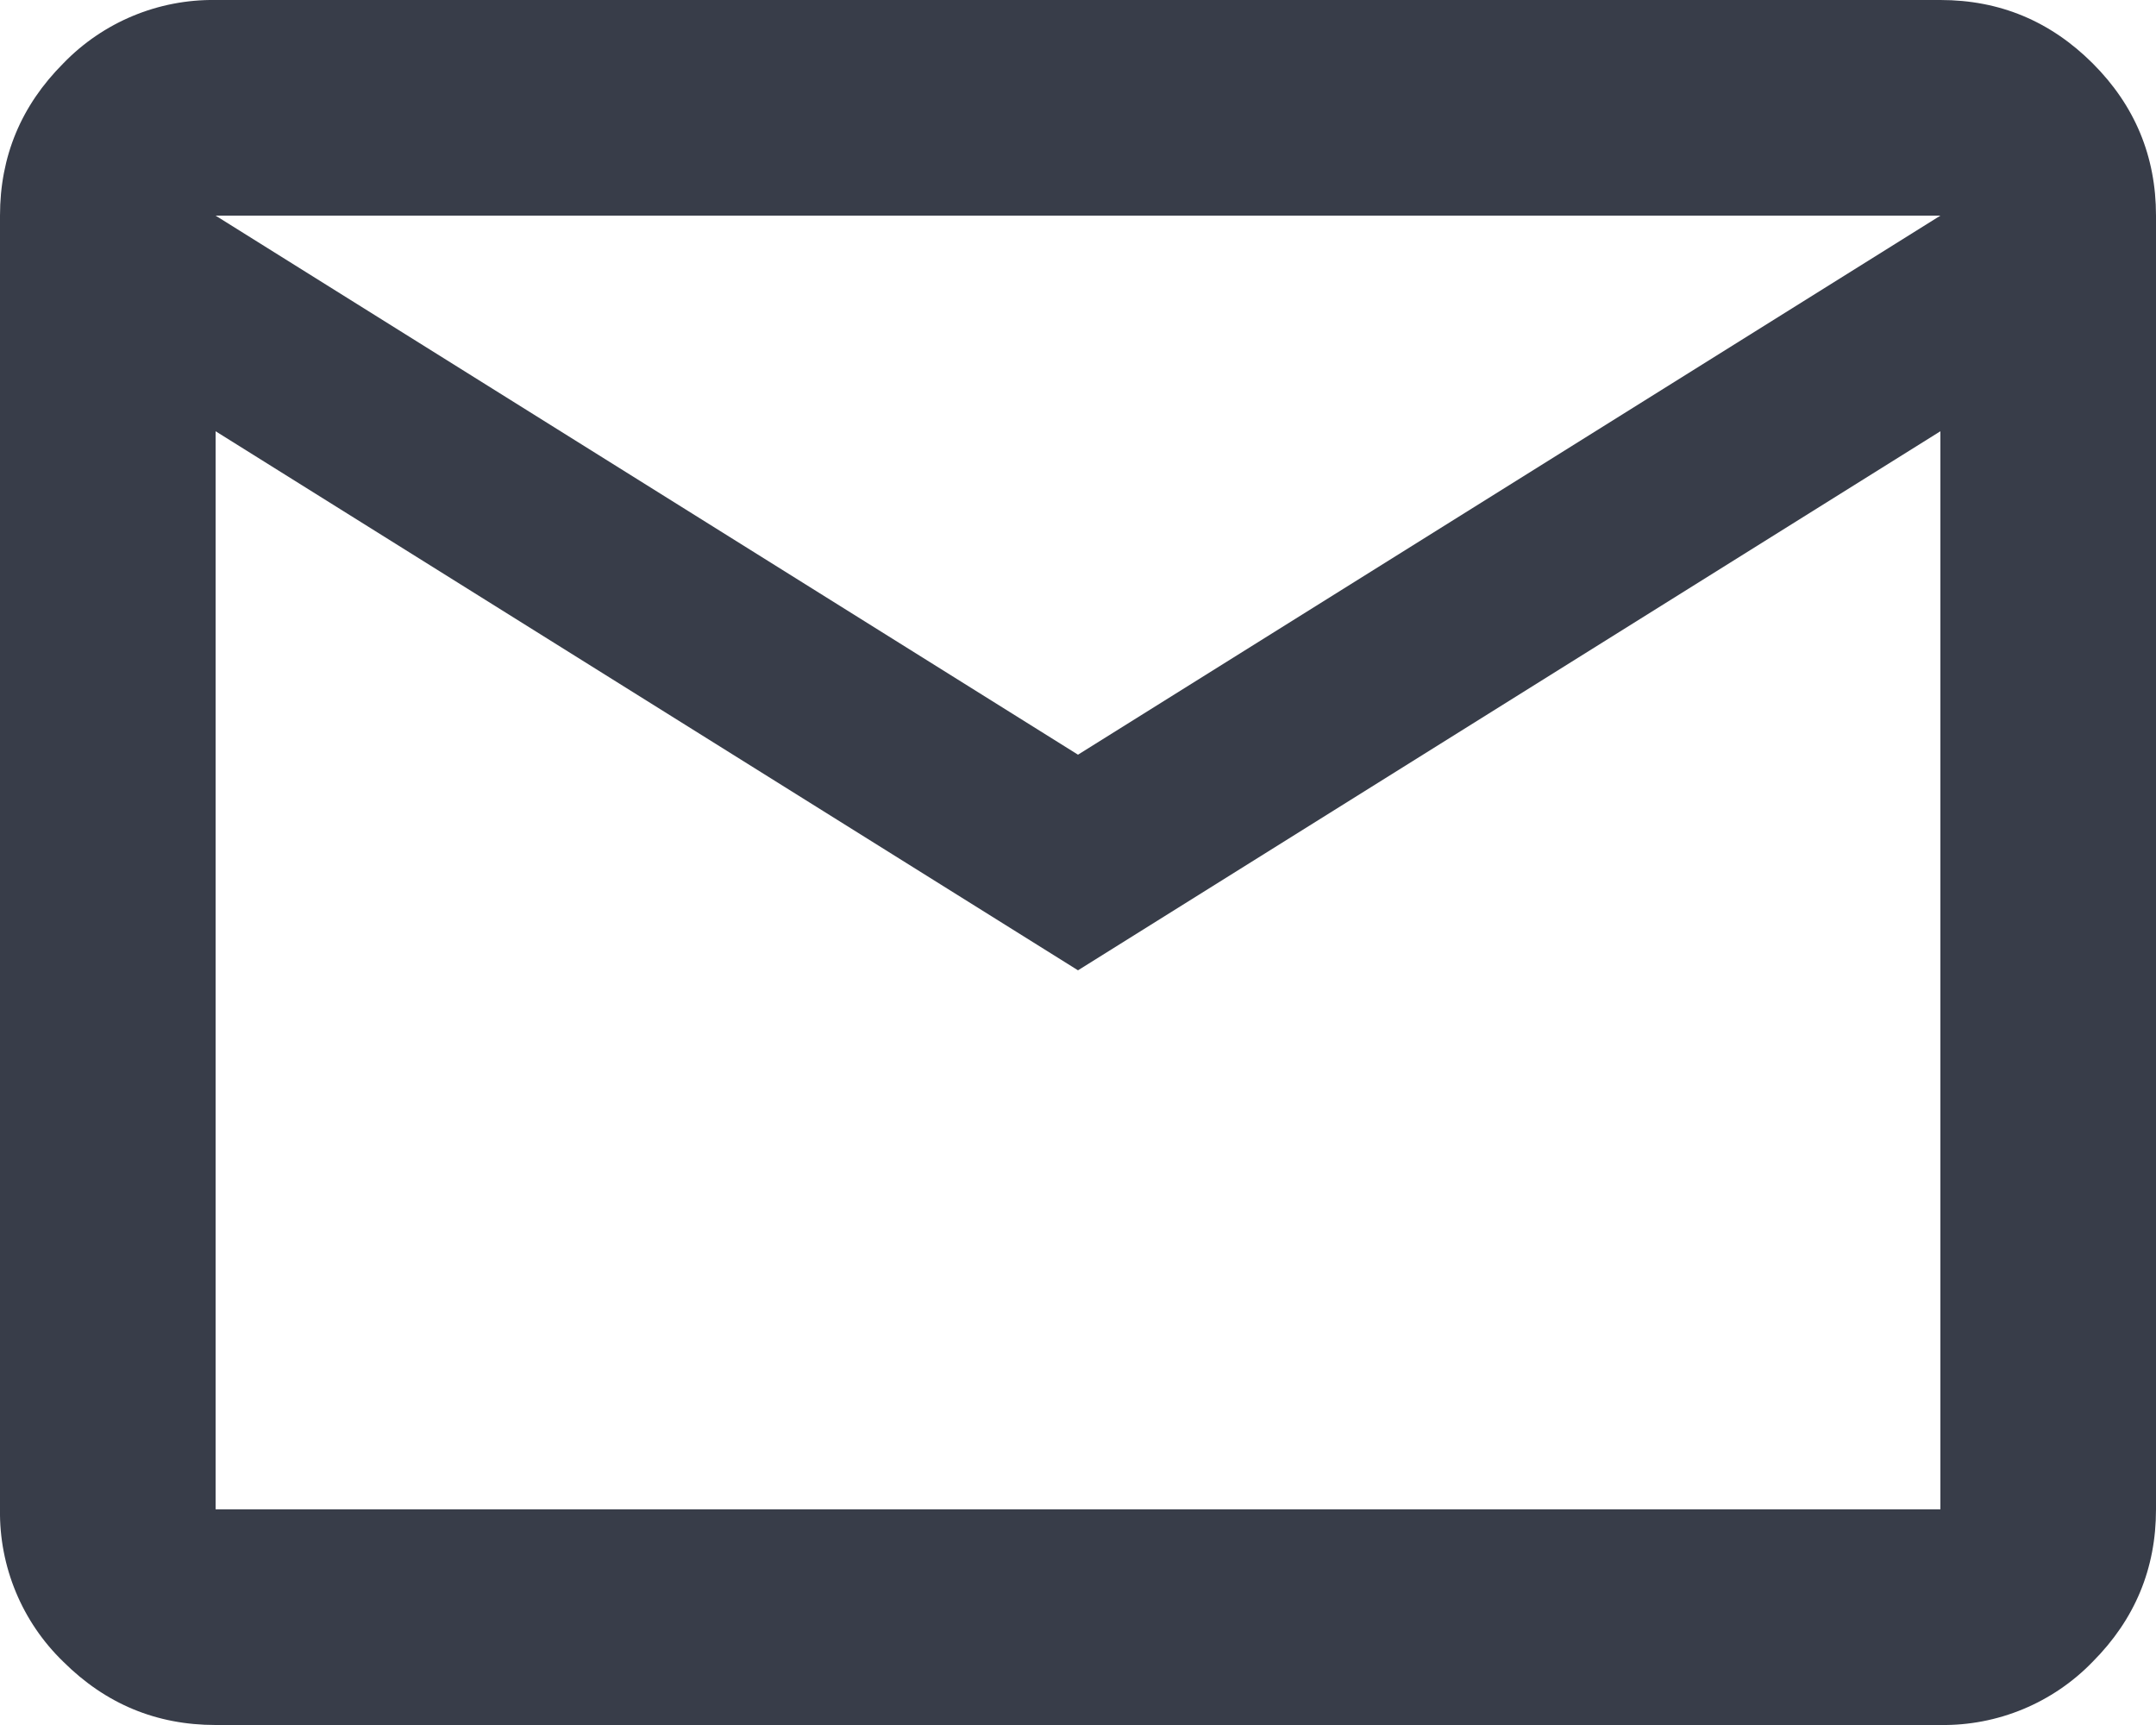
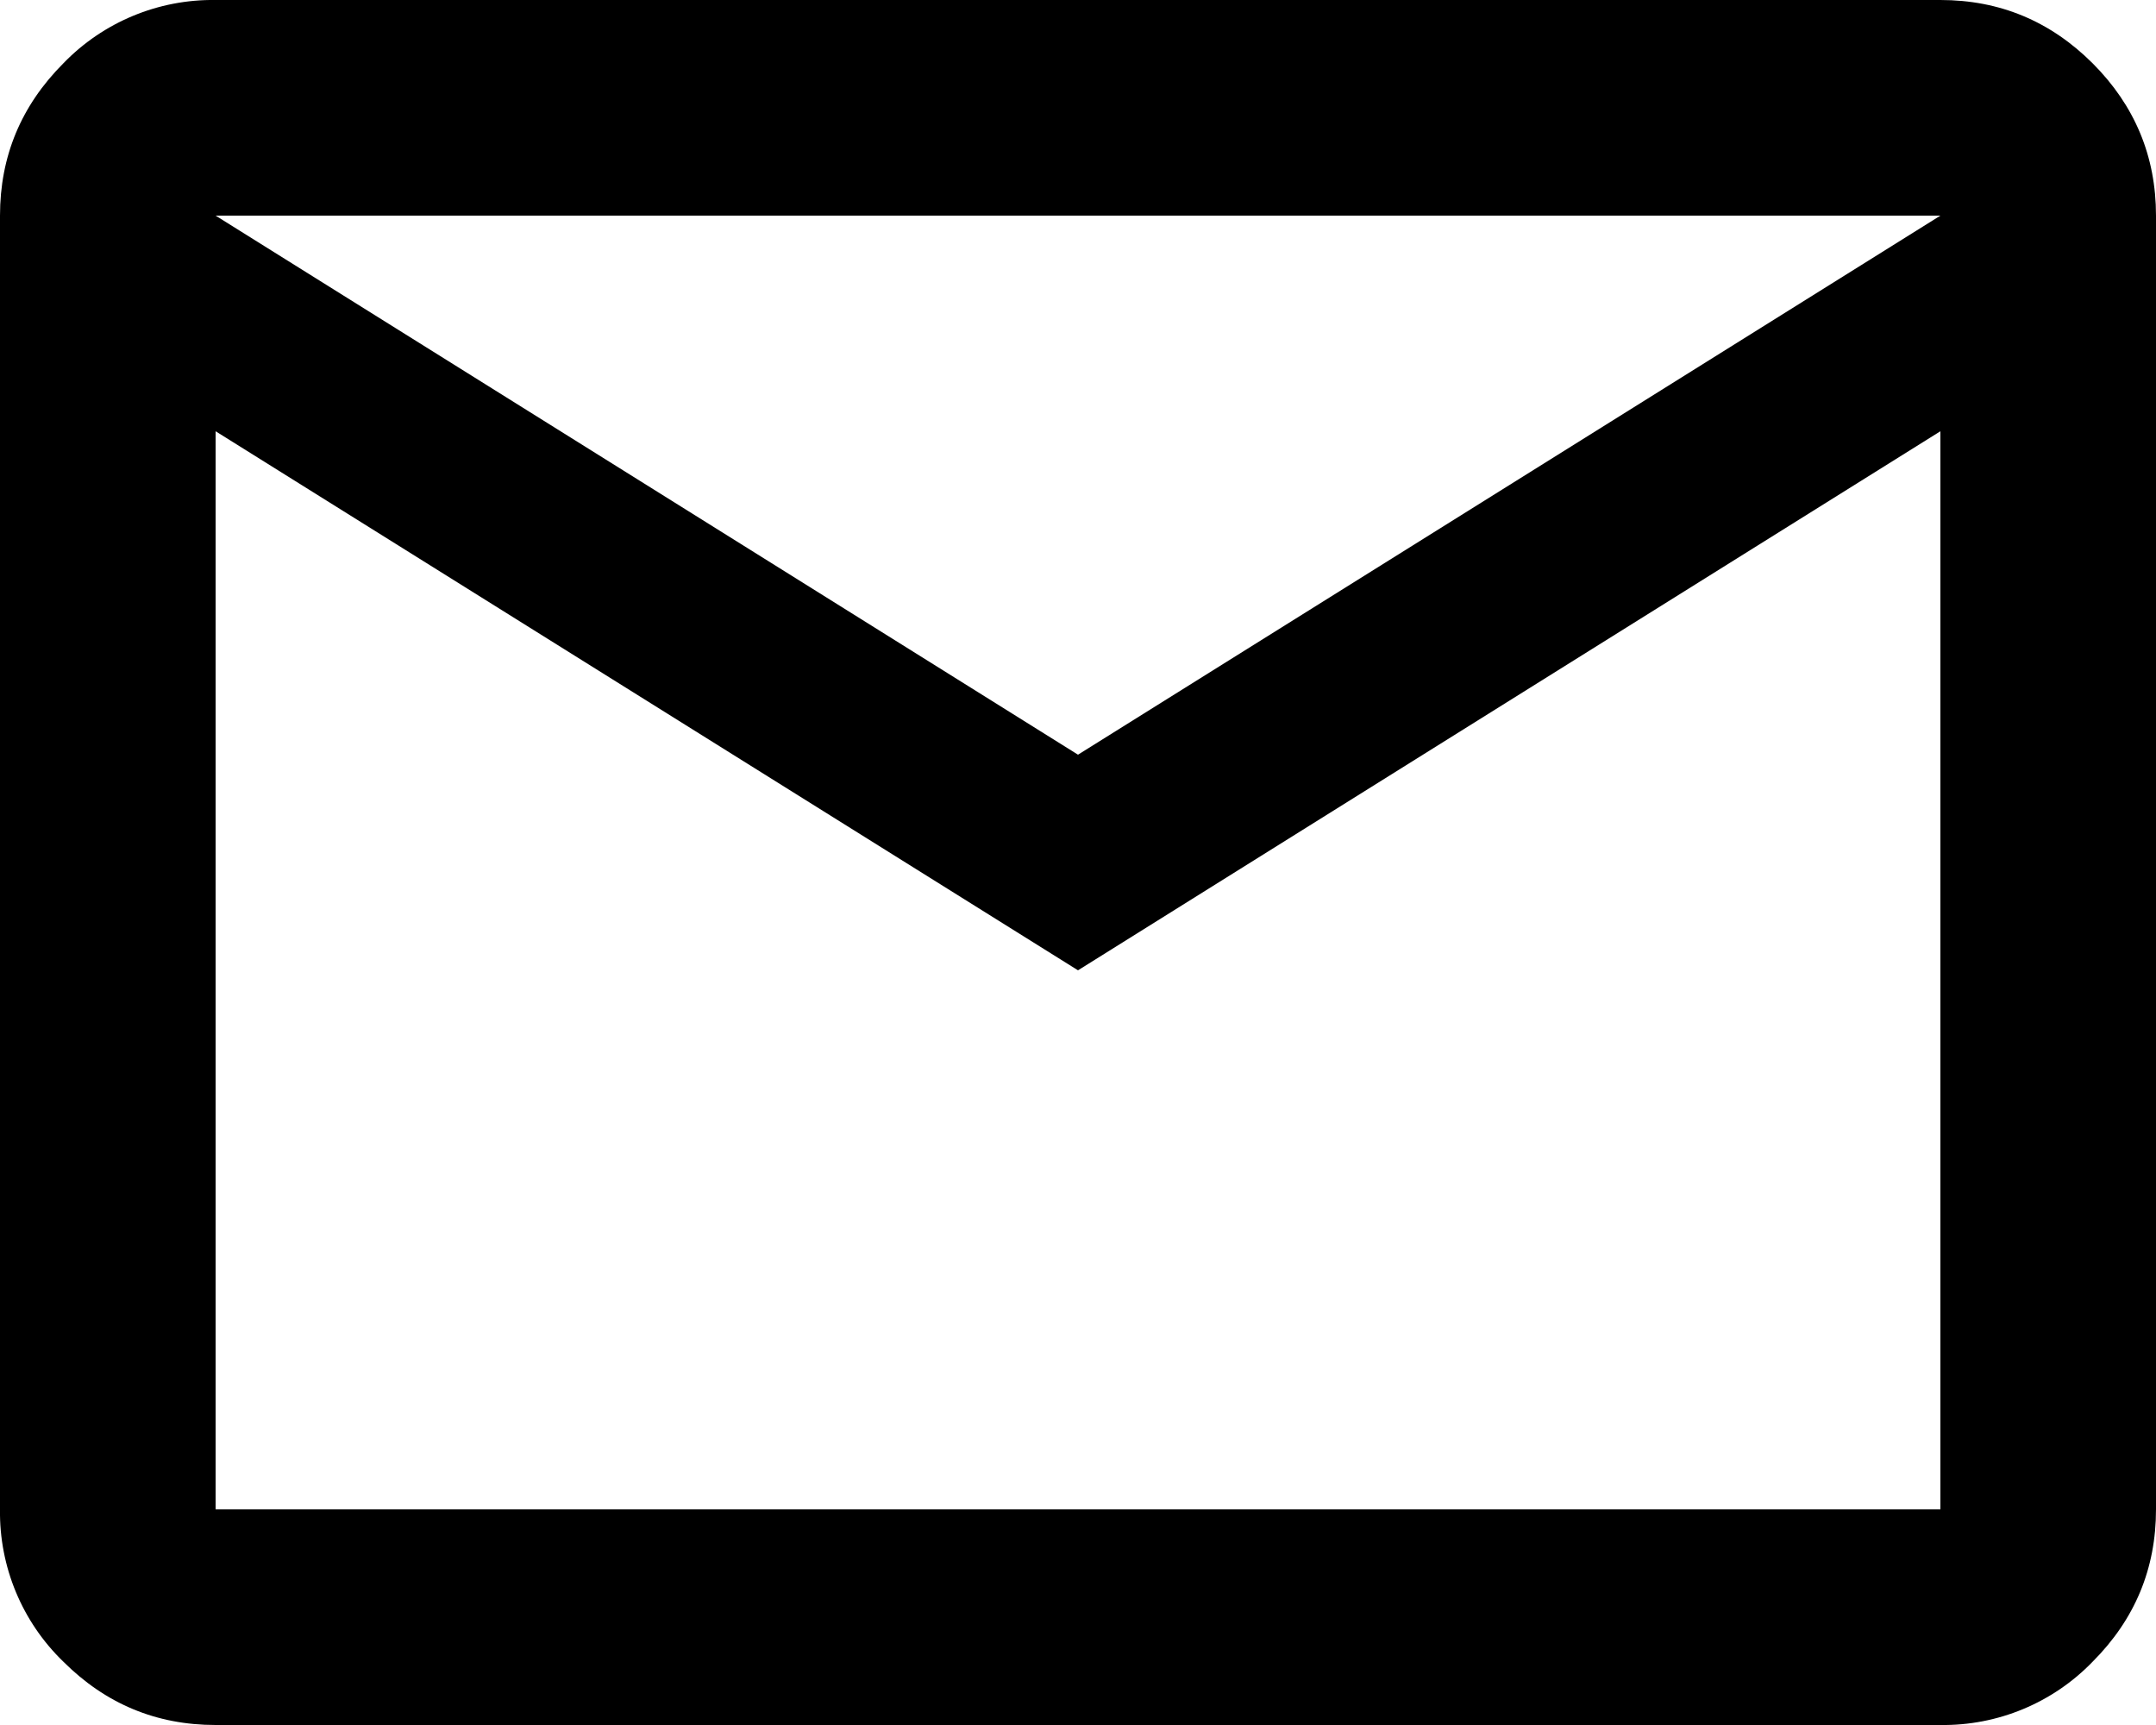
- <svg xmlns="http://www.w3.org/2000/svg" width="20" height="16" fill="none">
-   <g transform="translate(-2 -4)">
-     <path d="M4 20c-.55 0-1.02-.196-1.413-.587A1.926 1.926 0 0 1 2 18V6c0-.55.196-1.02.587-1.412A1.926 1.926 0 0 1 4 4h16c.55 0 1.02.196 1.413.588.391.391.587.862.587 1.412v12c0 .55-.196 1.02-.587 1.413A1.926 1.926 0 0 1 20 20Zm8-7L4 8v10h16V8Zm0-2 8-5H4ZM4 8V6v12Z" fill="#383d49" />
-   </g>
+ <svg xmlns="http://www.w3.org/2000/svg" width="20" height="16" viewBox="0 0 20 16" fill="none">
+   <path fill="currentColor" d="M2 16c-.55 0-1.02-.196-1.413-.588A1.926 1.926 0 0 1 0 14V2C0 1.45.196.98.588.587A1.926 1.926 0 0 1 2 0h16c.55 0 1.02.196 1.413.588C19.803.979 20 1.45 20 2v12c0 .55-.196 1.02-.587 1.412A1.926 1.926 0 0 1 18 16H2Zm8-7L2 4v10h16V4l-8 5Zm0-2 8-5H2l8 5ZM2 4V2v12V4Z" />
</svg>
